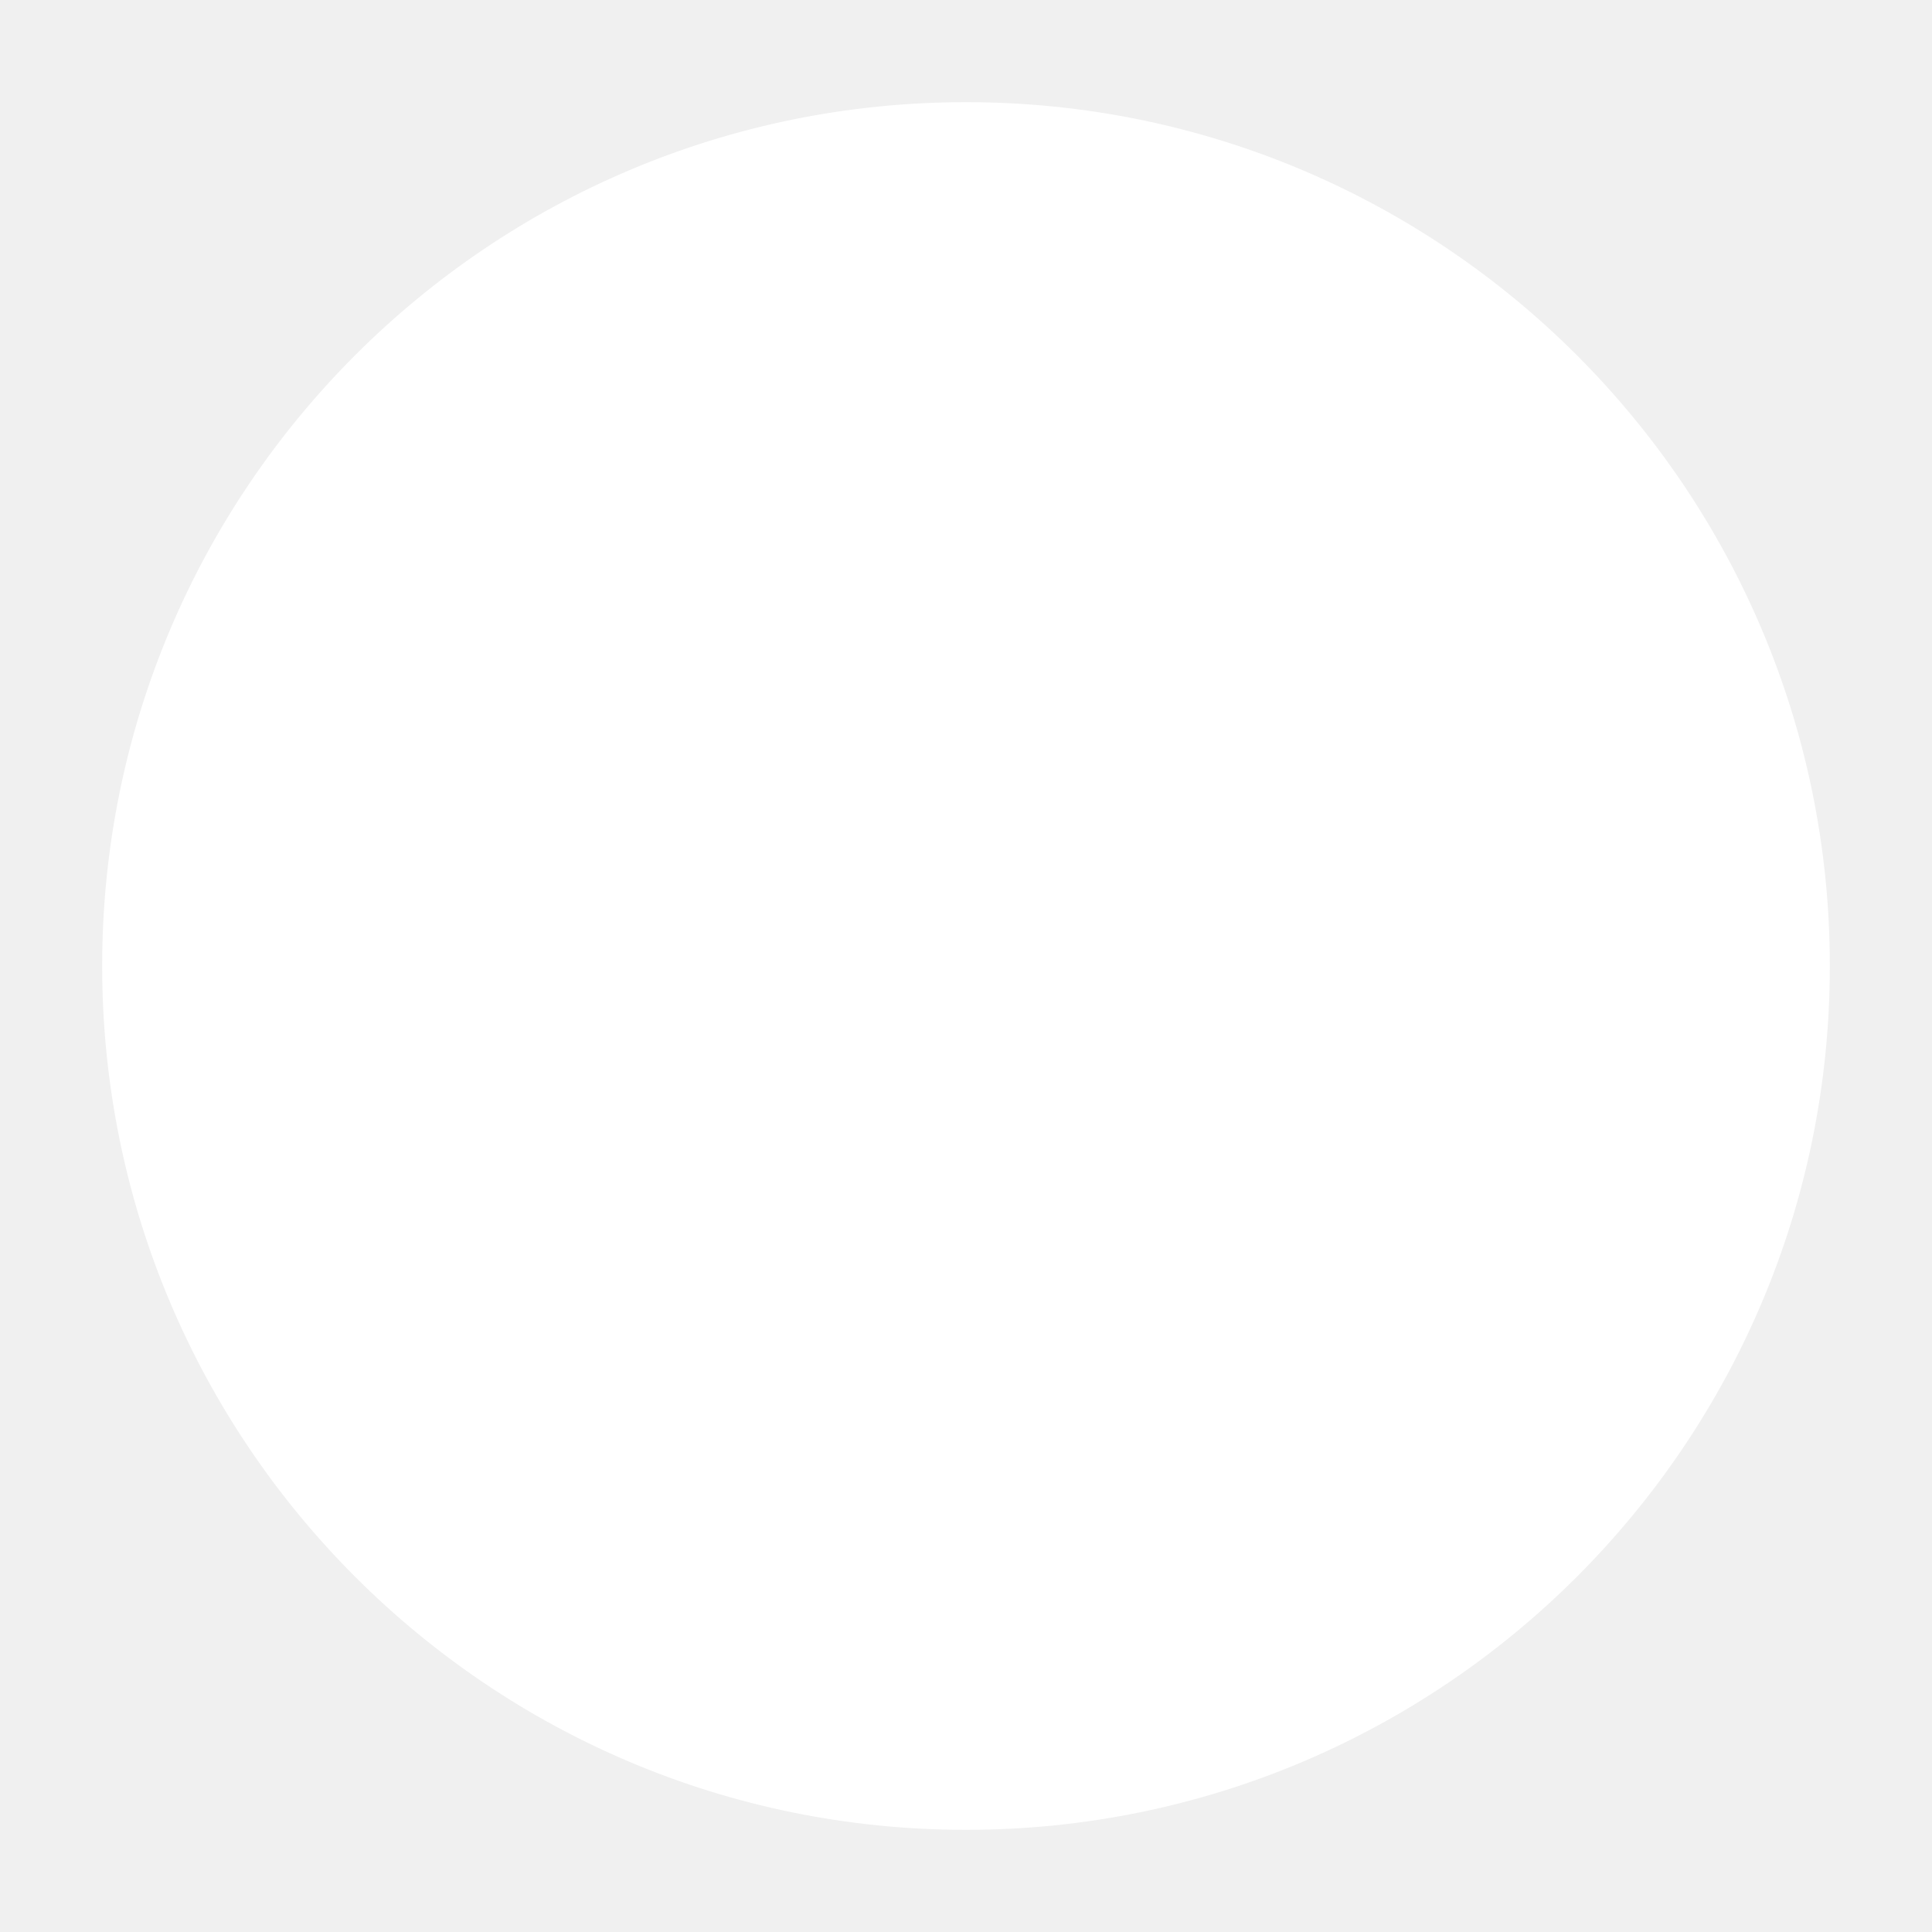
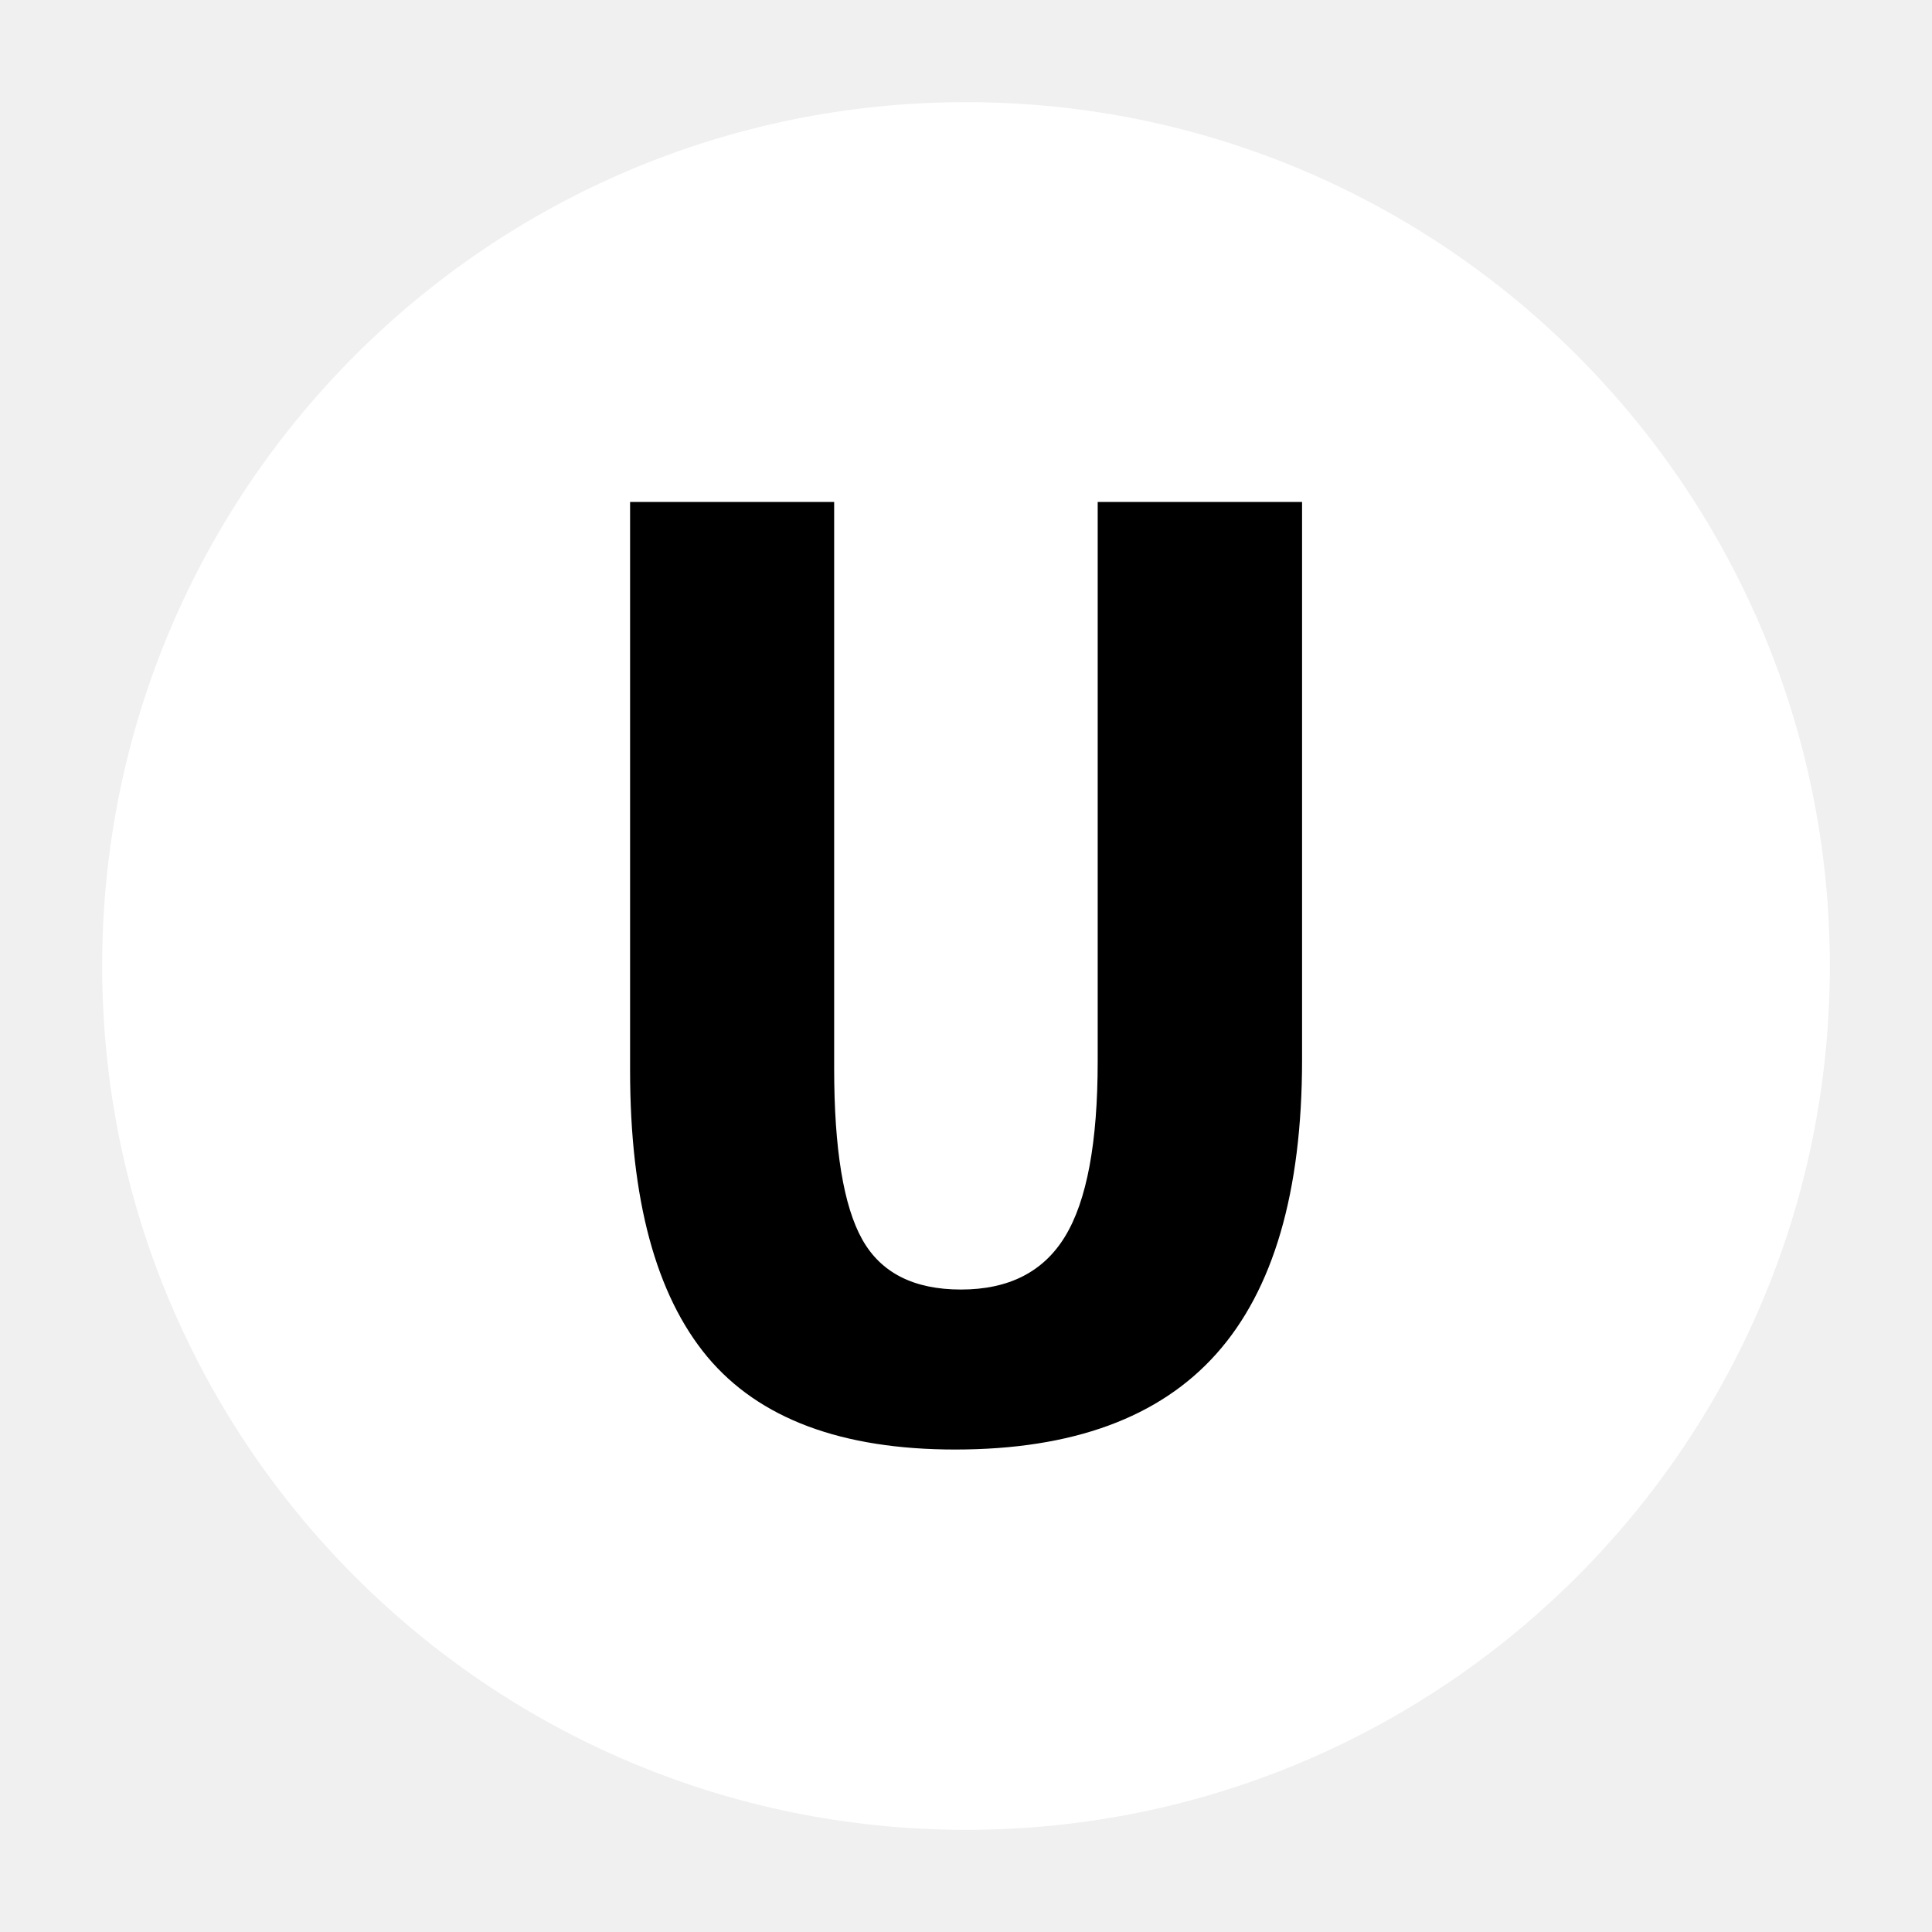
<svg xmlns="http://www.w3.org/2000/svg" viewBox="0 0 100 100">
  <rect width="20" height="20" fill="transparent" />
  <circle cx="50" cy="50" r="44.712" fill="white" />
-   <text x="50" y="53.5" font-family="'Courier New', Courier, monospace" font-size="73.355" font-weight="bold" text-anchor="middle" dominant-baseline="middle" fill="transparent">U</text>
+   <text x="50" y="53.5" font-family="'Courier New', Courier, monospace" font-size="73.355" font-weight="bold" text-anchor="middle" dominant-baseline="middle" fill="black">U</text>
</svg>
